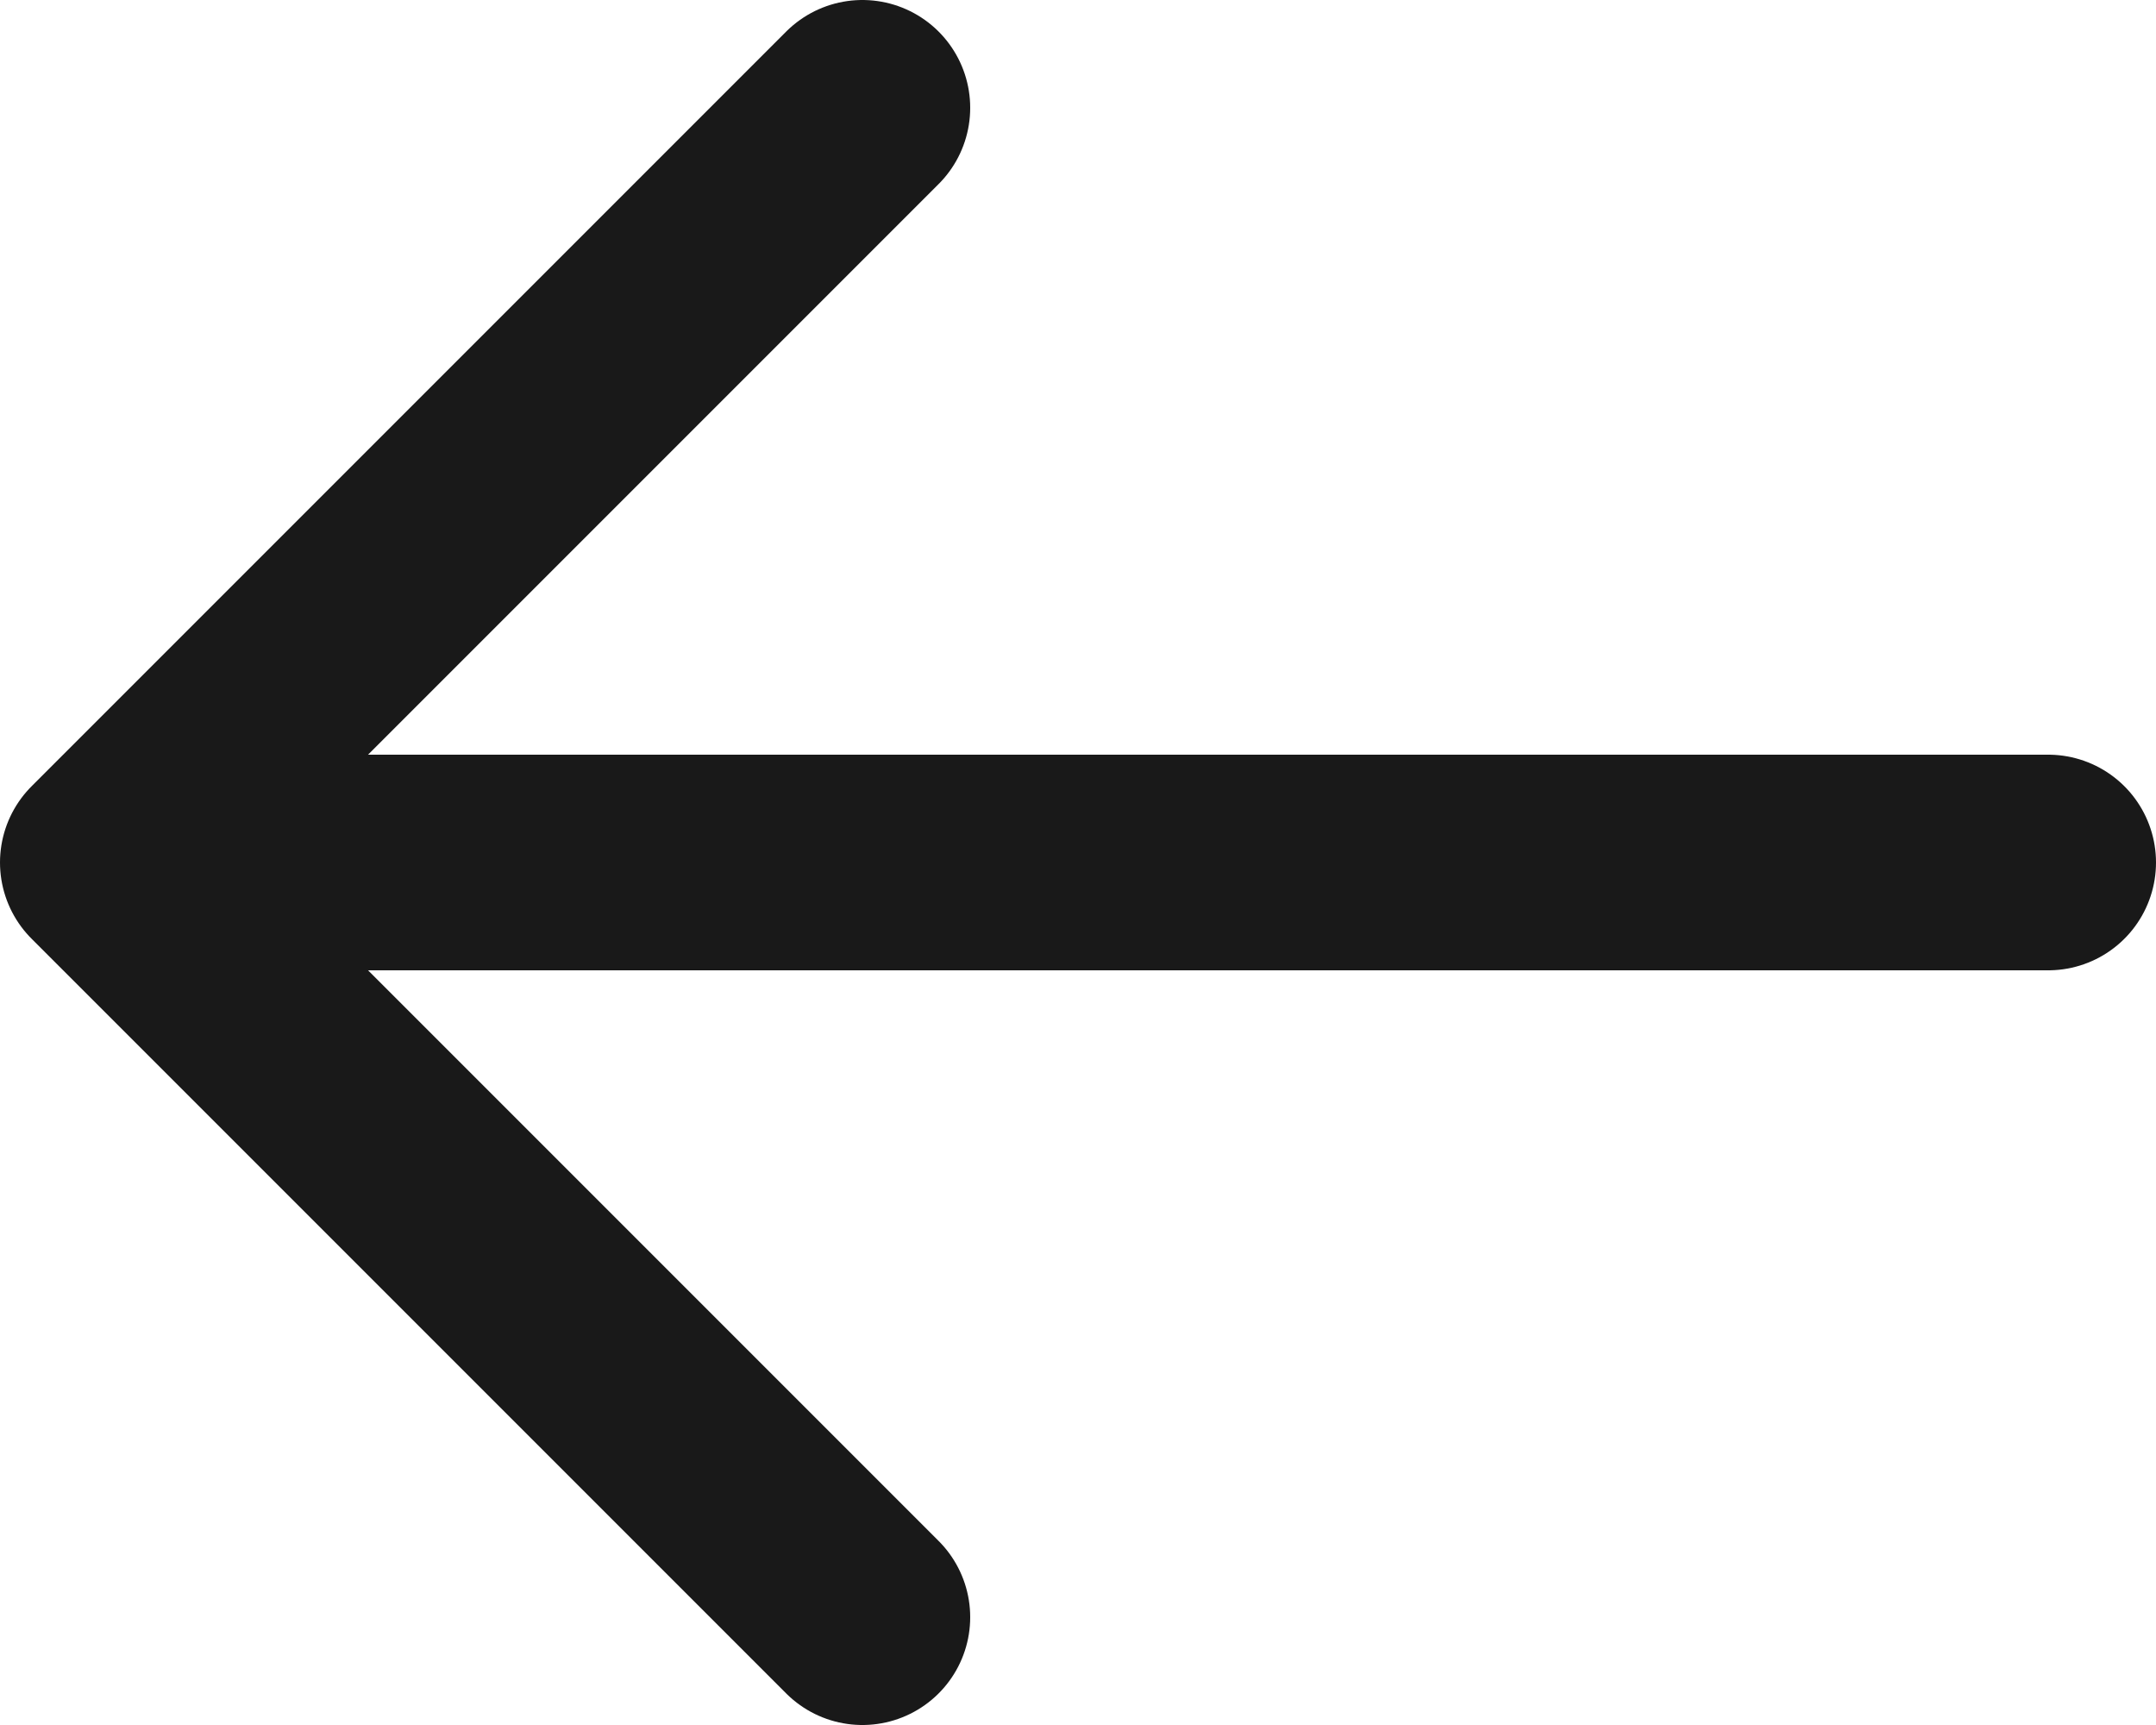
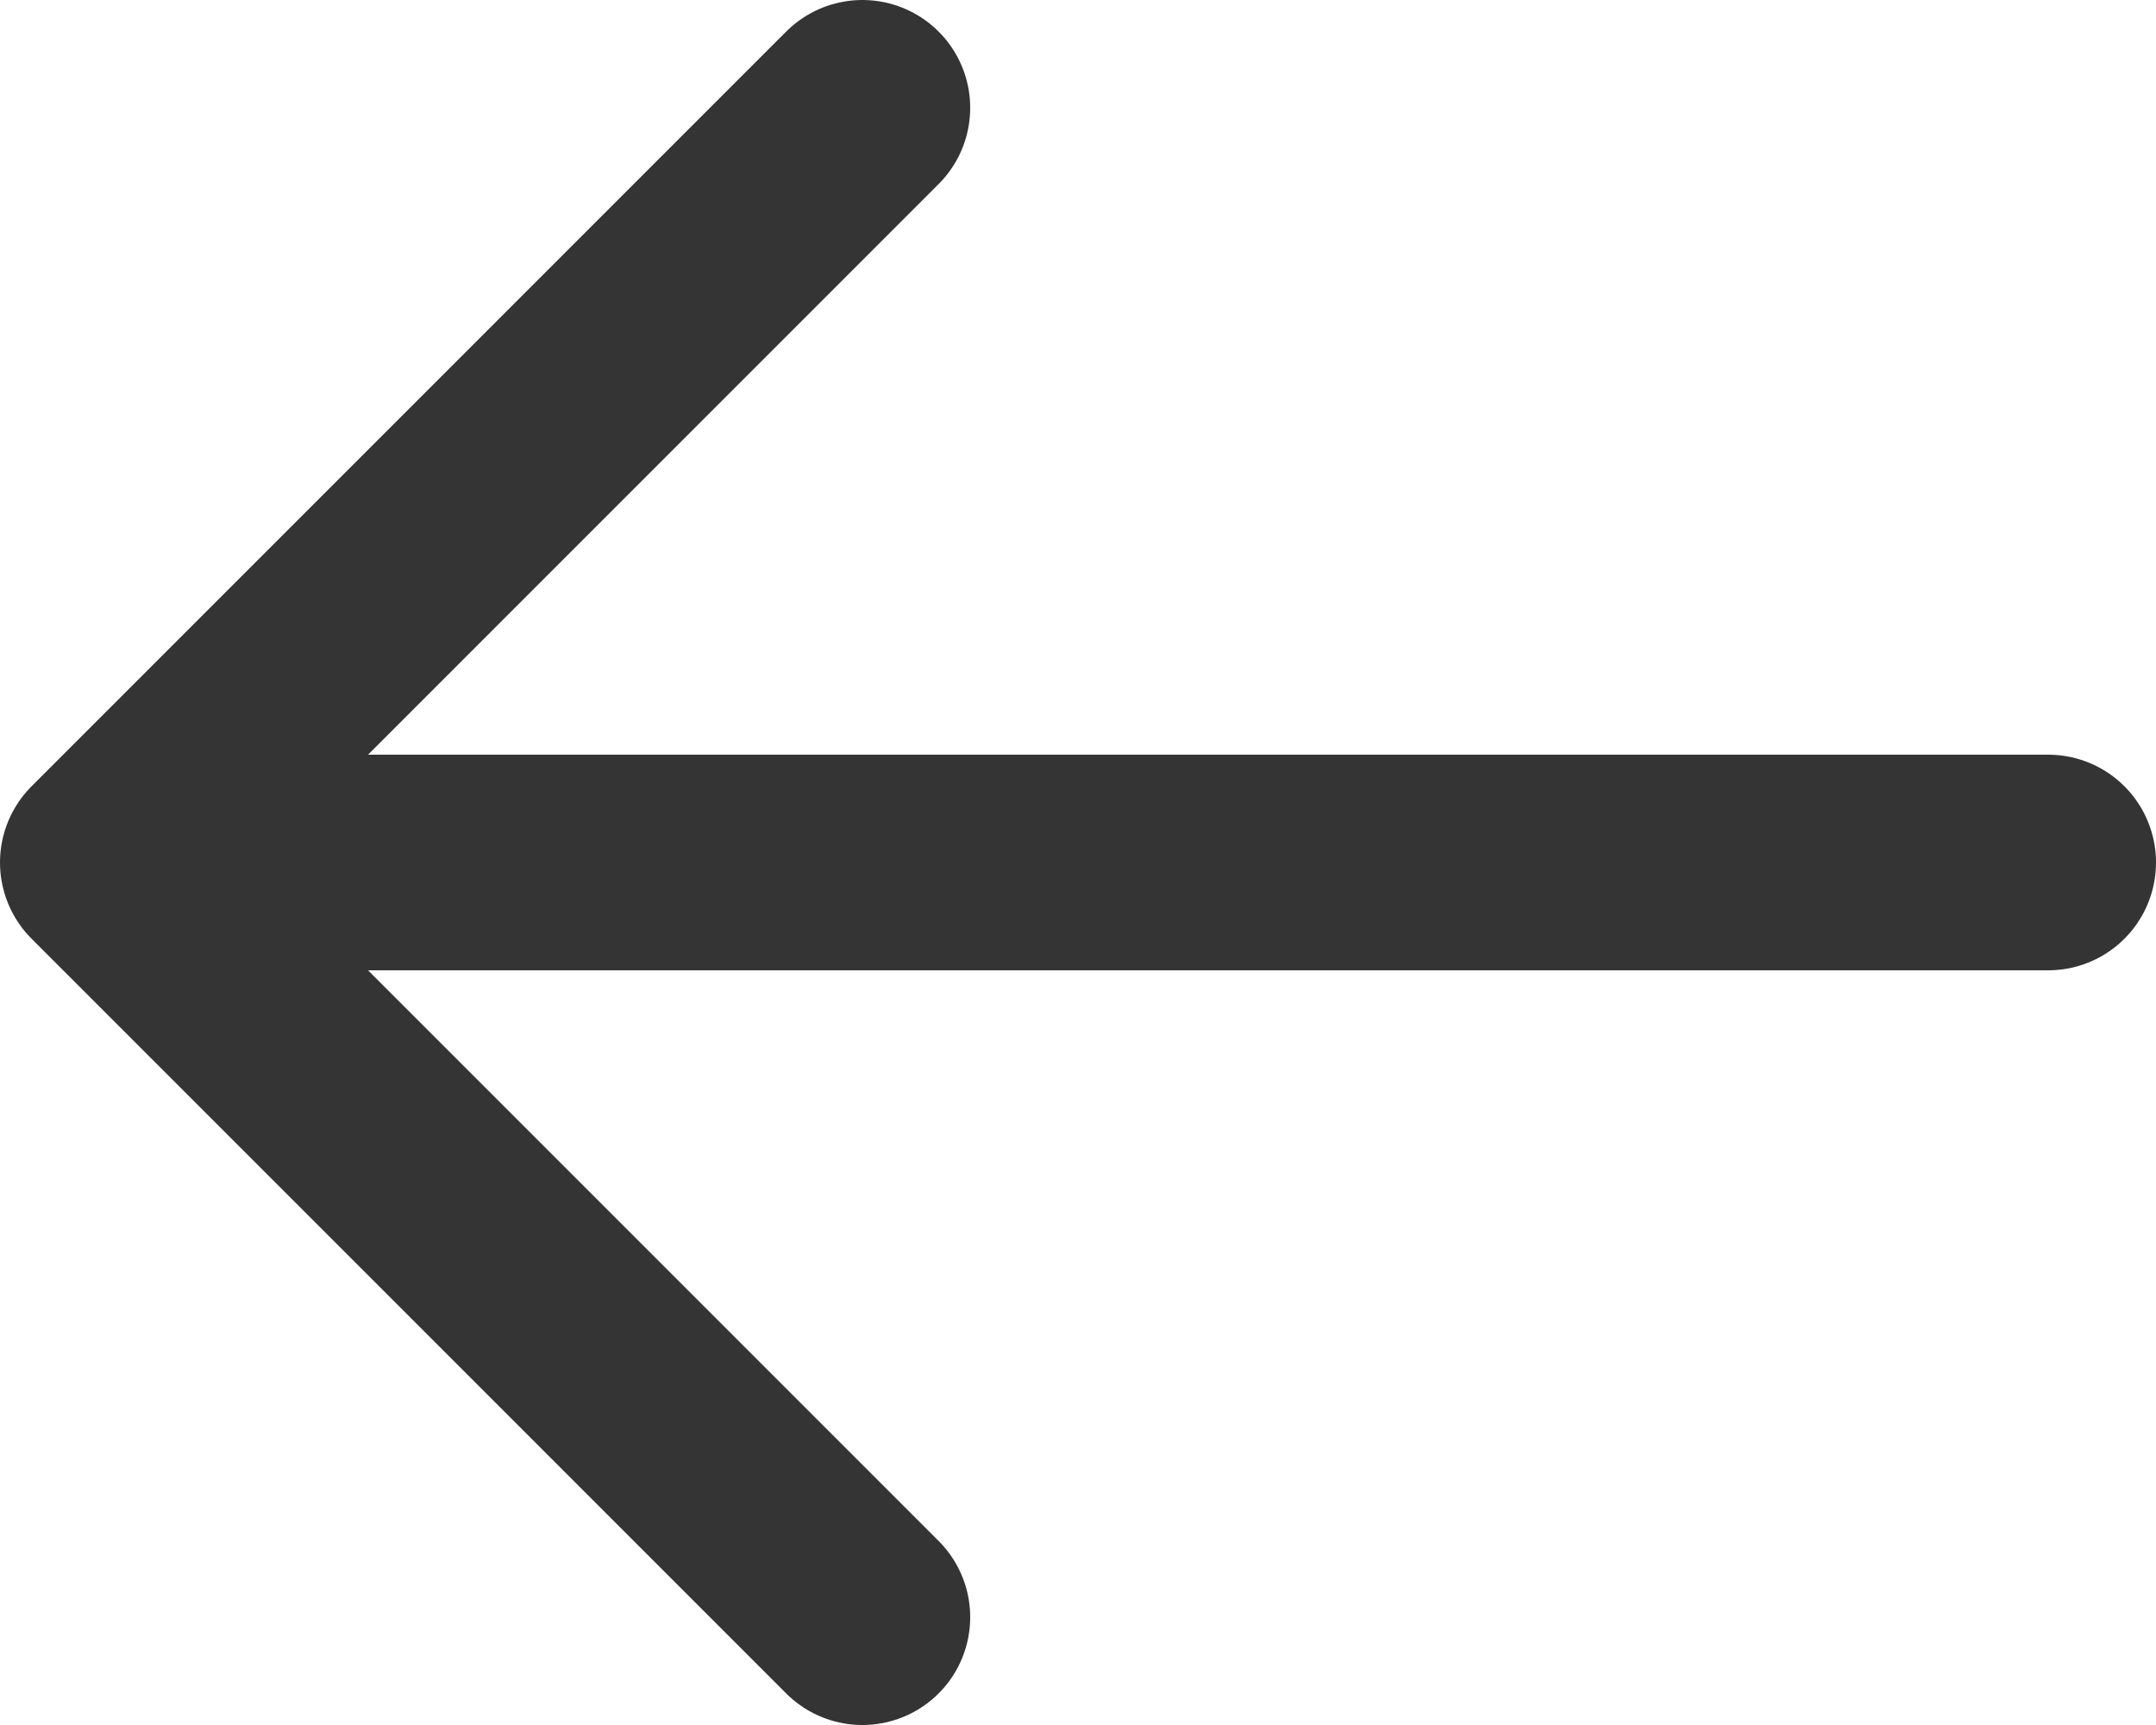
<svg xmlns="http://www.w3.org/2000/svg" width="20" height="16" viewBox="0 0 20 16" fill="none">
-   <path d="M8 15L1 8M1 8L8 1M1 8L19 8" stroke="#191919" stroke-width="2" stroke-linecap="round" stroke-linejoin="round" />
+   <path d="M8 15L1 8M1 8L8 1M1 8L19 8" stroke="#343434" stroke-width="2" stroke-linecap="round" stroke-linejoin="round" />
</svg>
